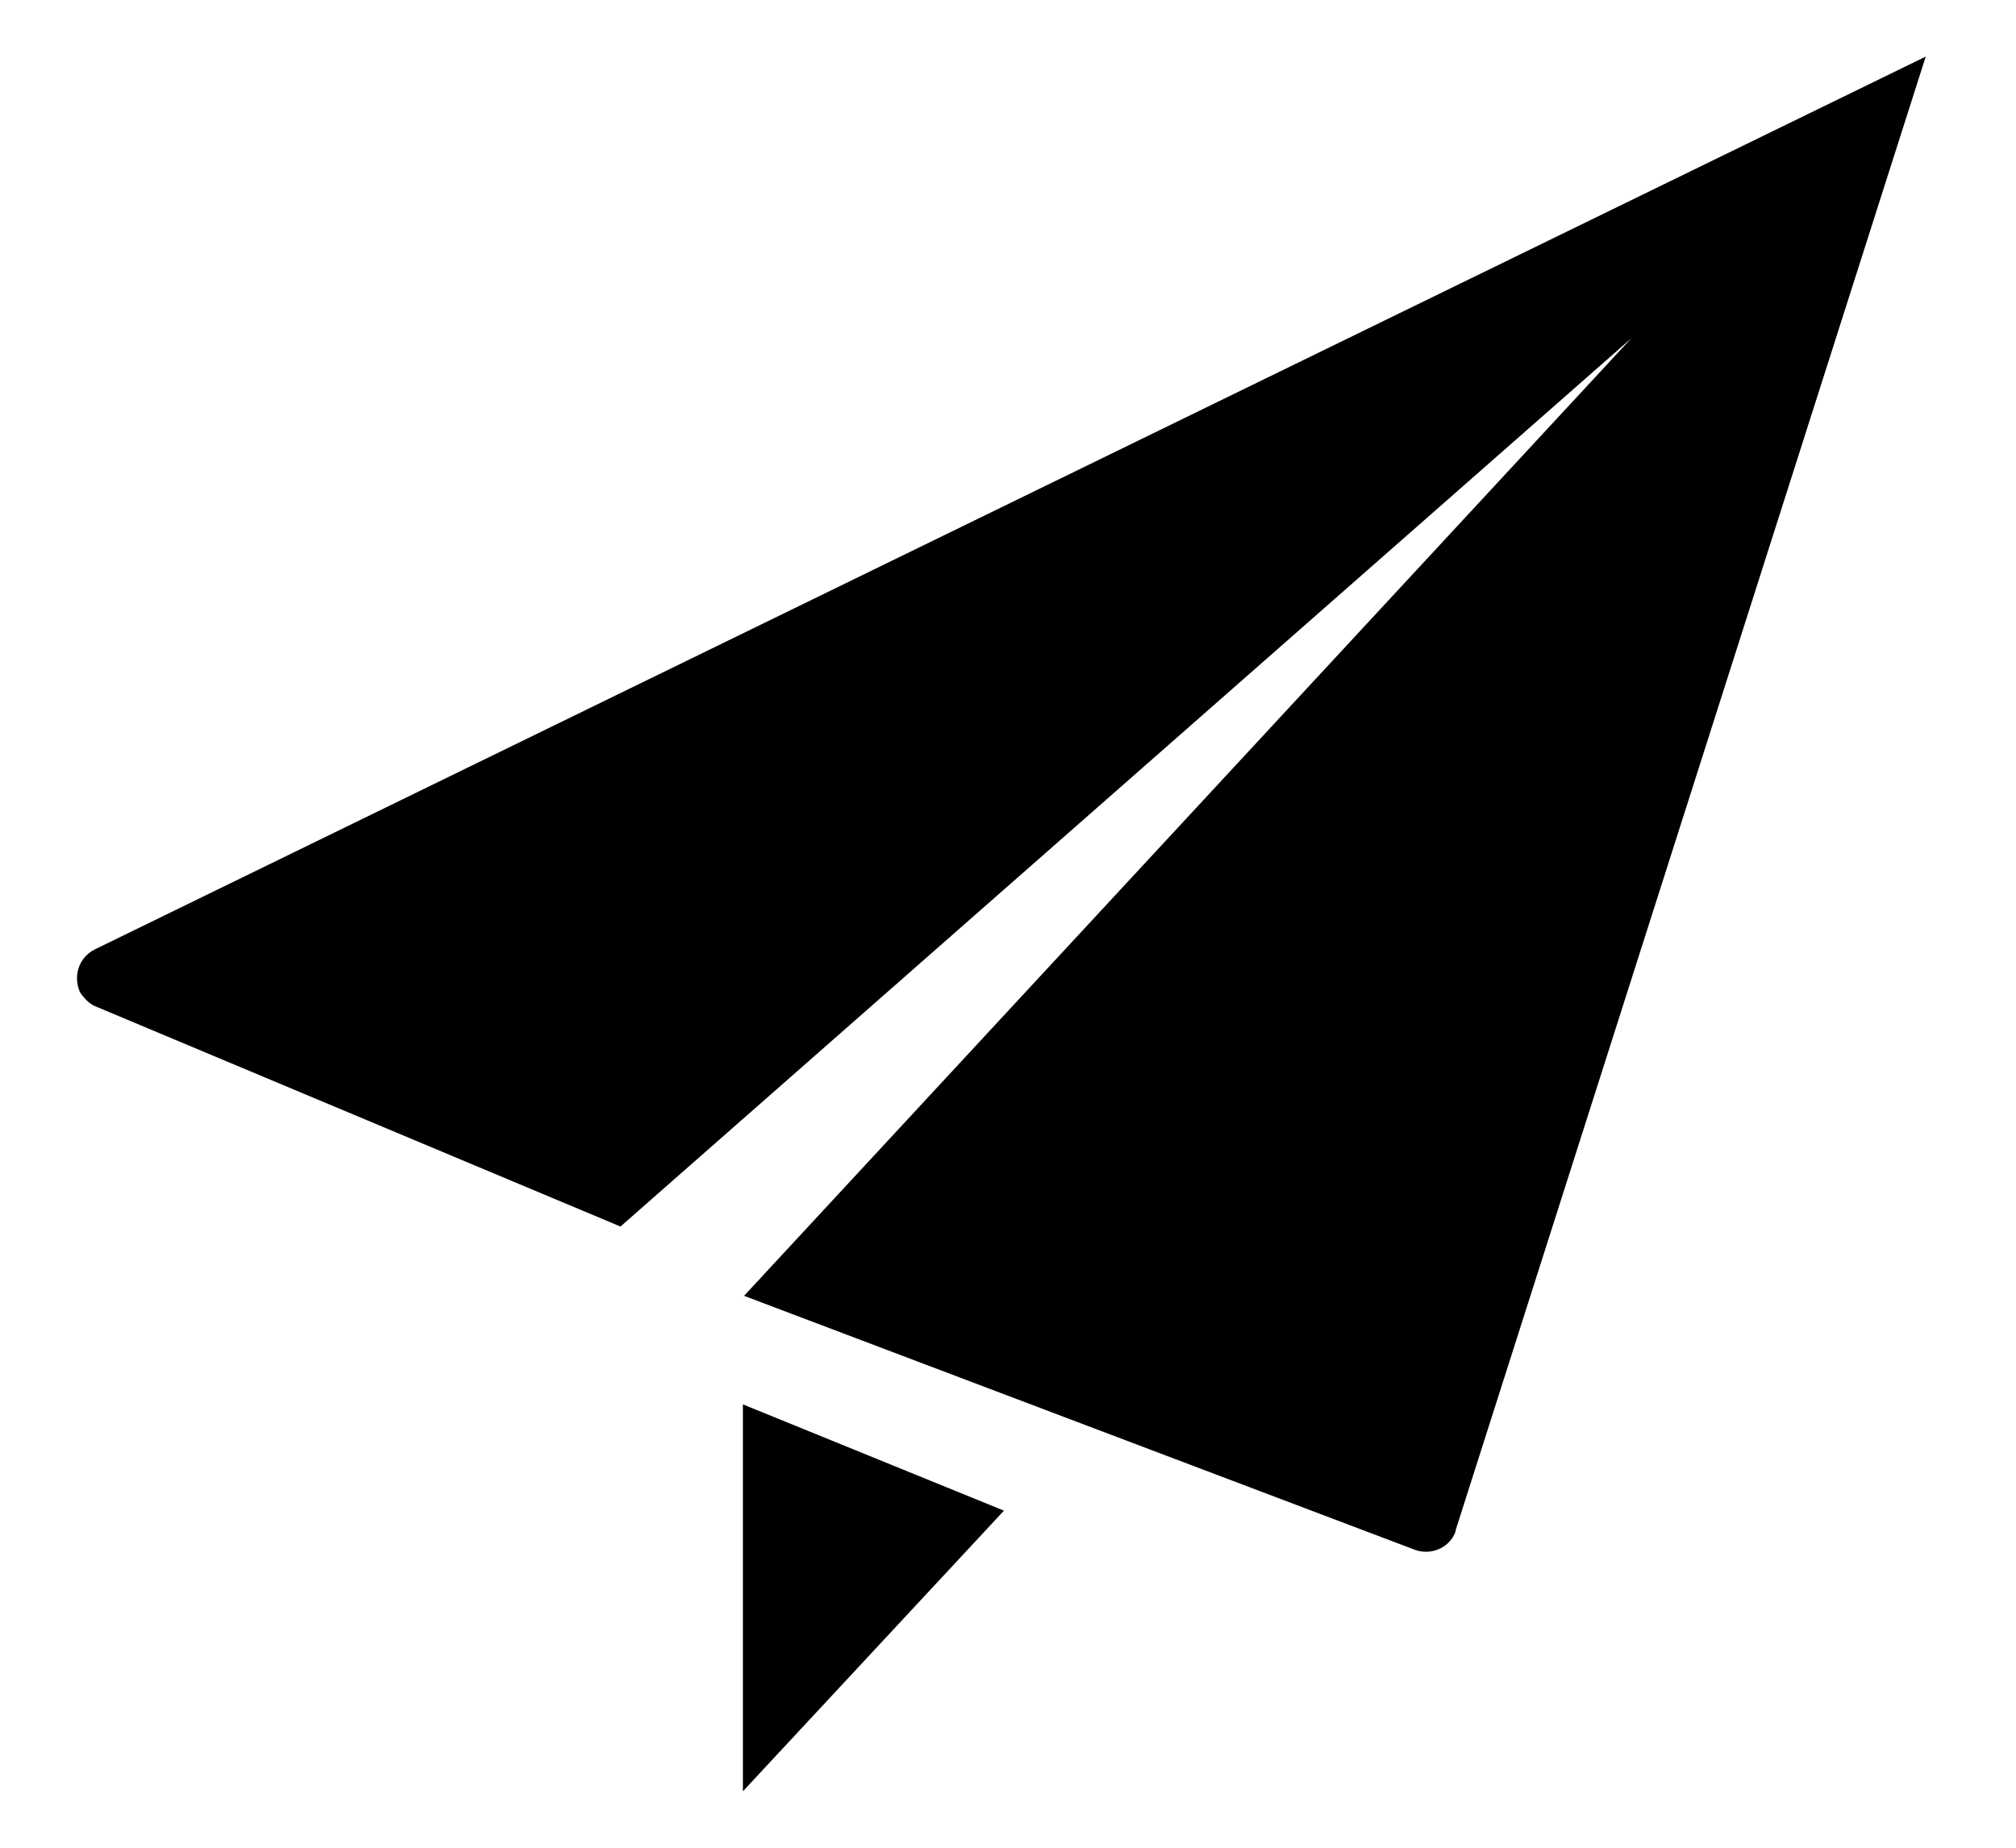
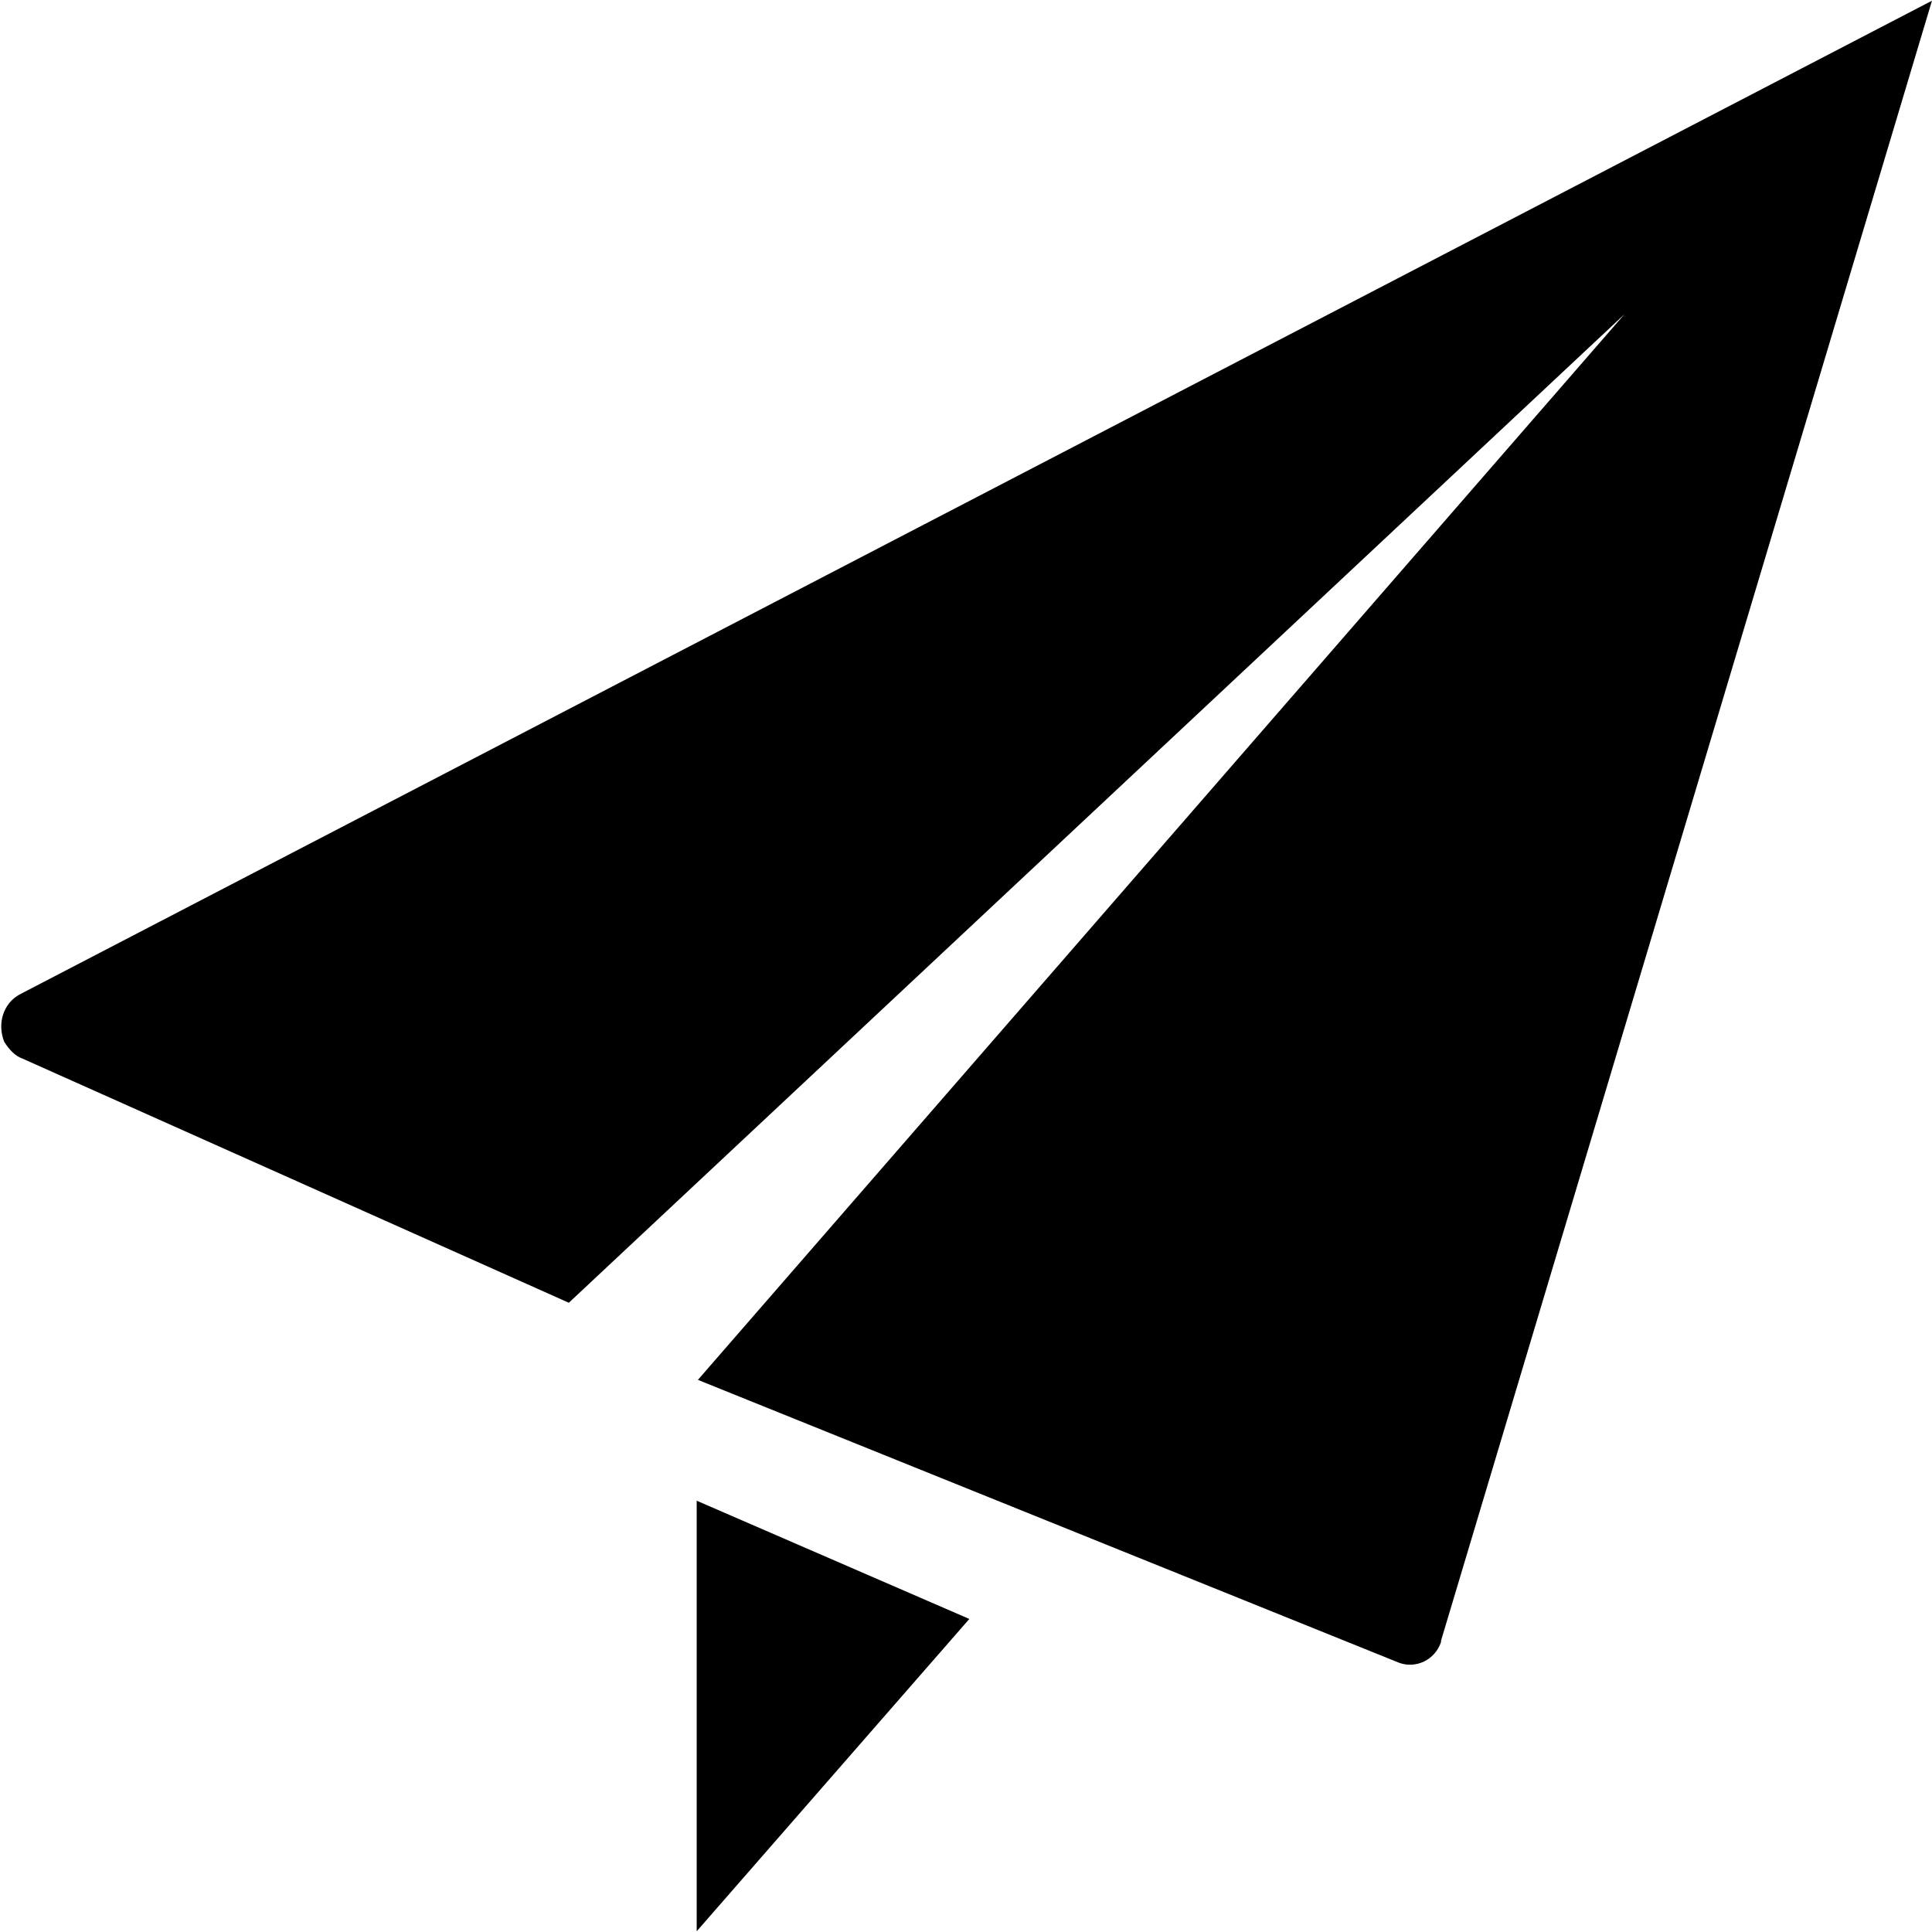
- <svg xmlns="http://www.w3.org/2000/svg" t="1526033837694" class="icon" style="" viewBox="0 0 1117 1024" version="1.1" p-id="10274" width="218.164" height="200">
-   <defs>
-     <style type="text/css" />
-   </defs>
-   <path d="M53.865 558.08l289.92 121.6 560-492.16-491.52 530.56 371.84 140.8c8.96 3.2 19.2-1.28 22.4-10.24V848l260.48-816.64-1014.4 494.72c-8.96 4.48-12.16 14.72-8.32 23.68 2.56 3.84 5.76 7.04 9.6 8.32z m357.76 434.56l144.64-155.52-144.64-58.88v214.4z" p-id="10275" />
+ <svg xmlns="http://www.w3.org/2000/svg" width="128" height="128">
+   <path d="M1.482 70.131l36.204 16.18 69.932-65.485-61.38 70.594 46.435 18.735c1.119.425 2.397-.17 2.797-1.363v-.085L127.998.047 1.322 65.874c-1.12.597-1.519 1.959-1.04 3.151.32.511.72.937 1.2 1.107zm44.676 57.821L64.22 107.26l-18.062-7.834v28.527z" />
</svg>
